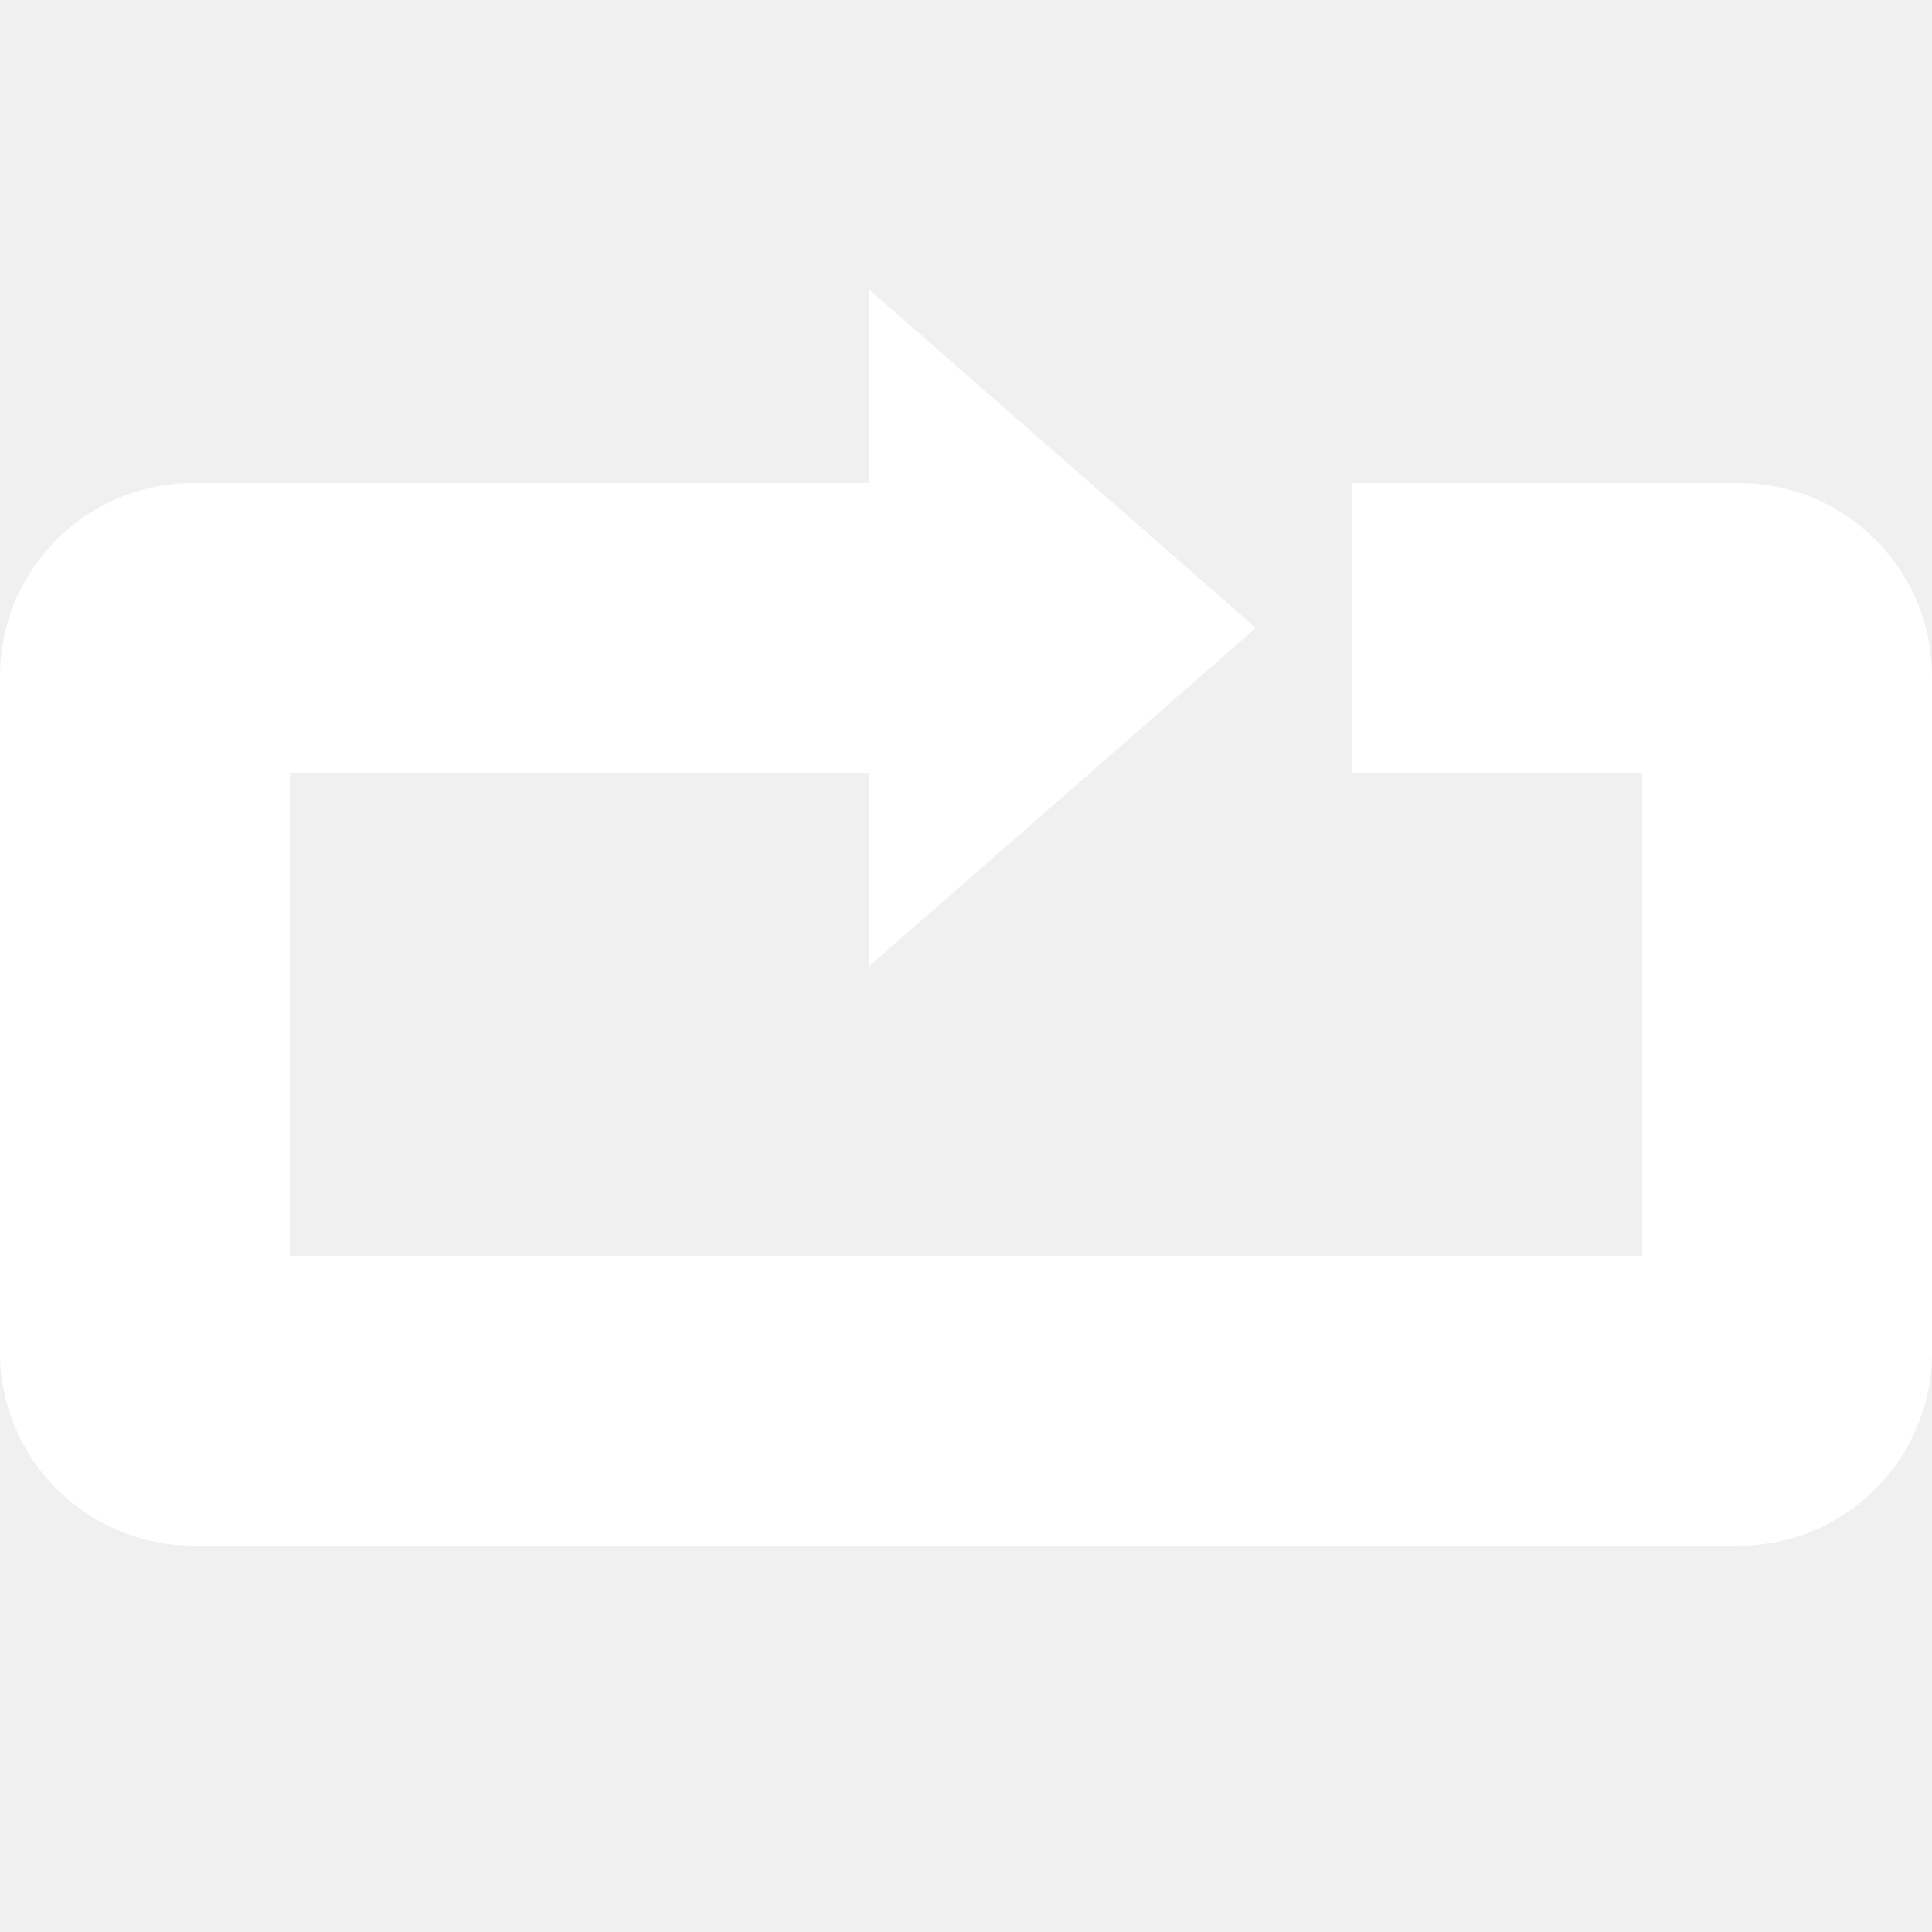
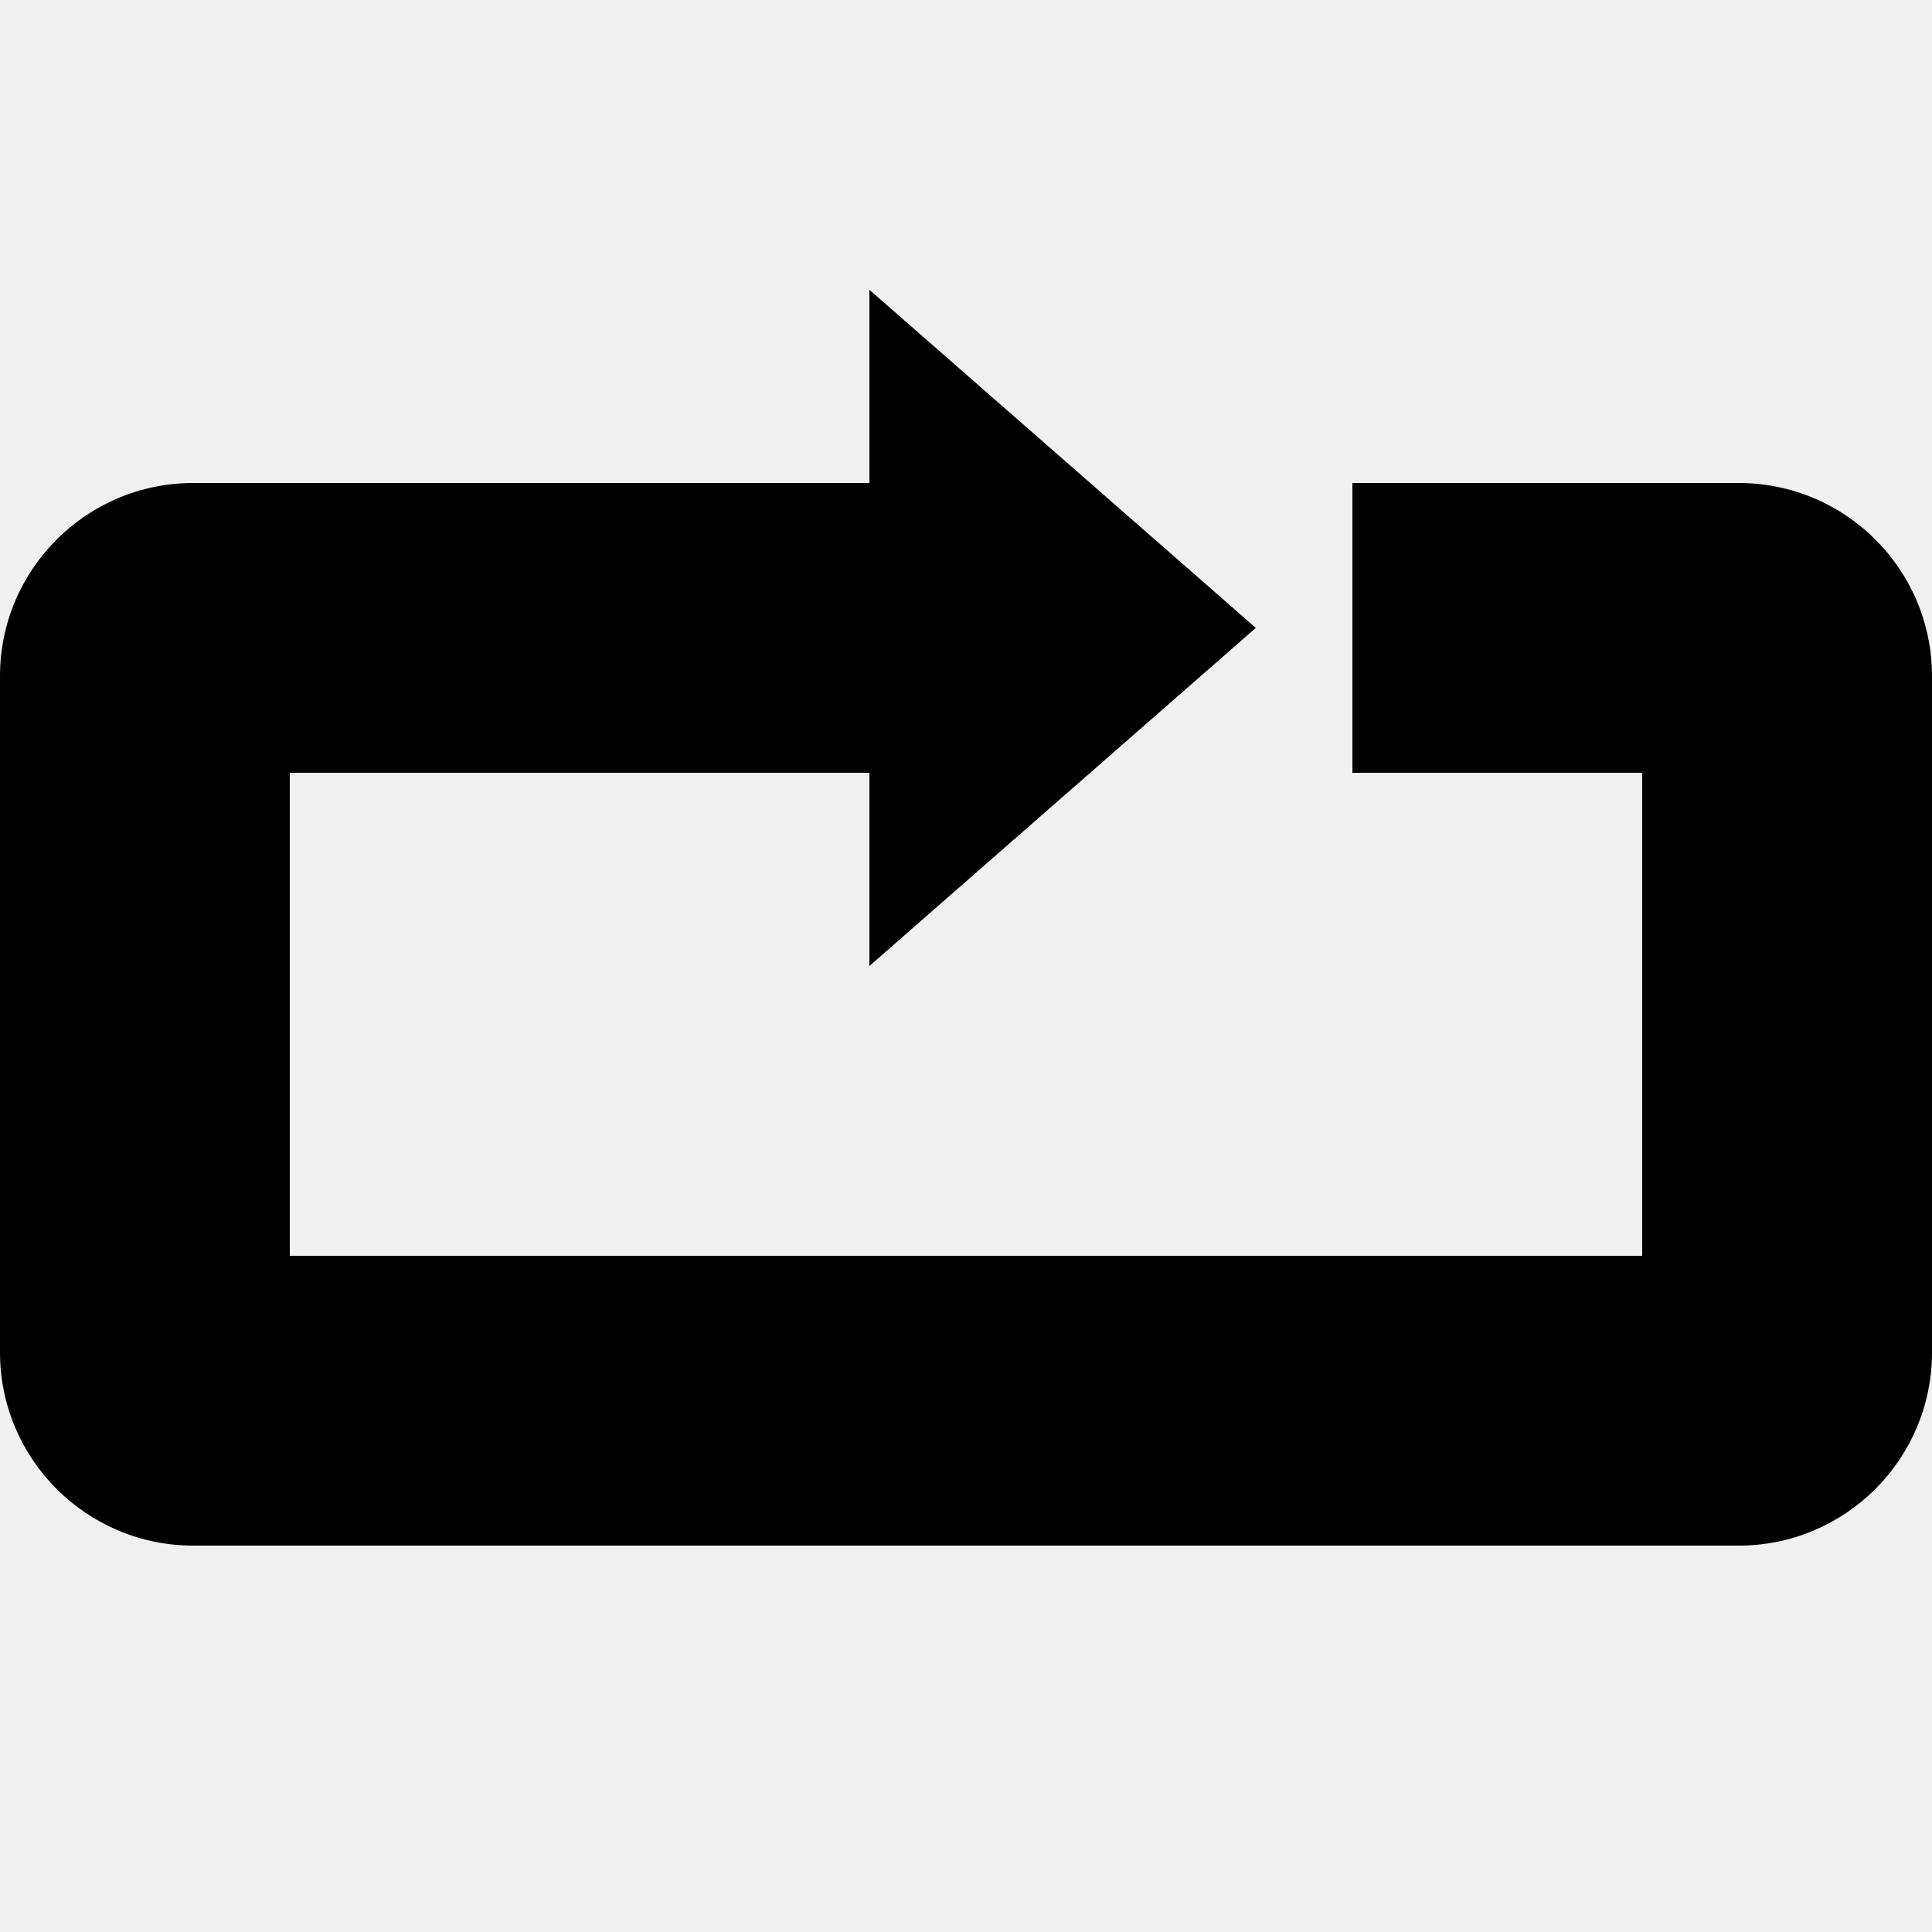
- <svg xmlns="http://www.w3.org/2000/svg" fill="#FFFFFF" width="800px" height="800px" viewBox="0 0 20 20">
+ <svg xmlns="http://www.w3.org/2000/svg" fill="currentColor" width="800px" height="800px" viewBox="0 0 20 20">
  <path d="M20 7v7c0 1.103-.896 2-2 2H2c-1.104 0-2-.897-2-2V7a2 2 0 0 1 2-2h7V3l4 3.5L9 10V8H3v5h14V8h-3V5h4a2 2 0 0 1 2 2z" />
</svg>
